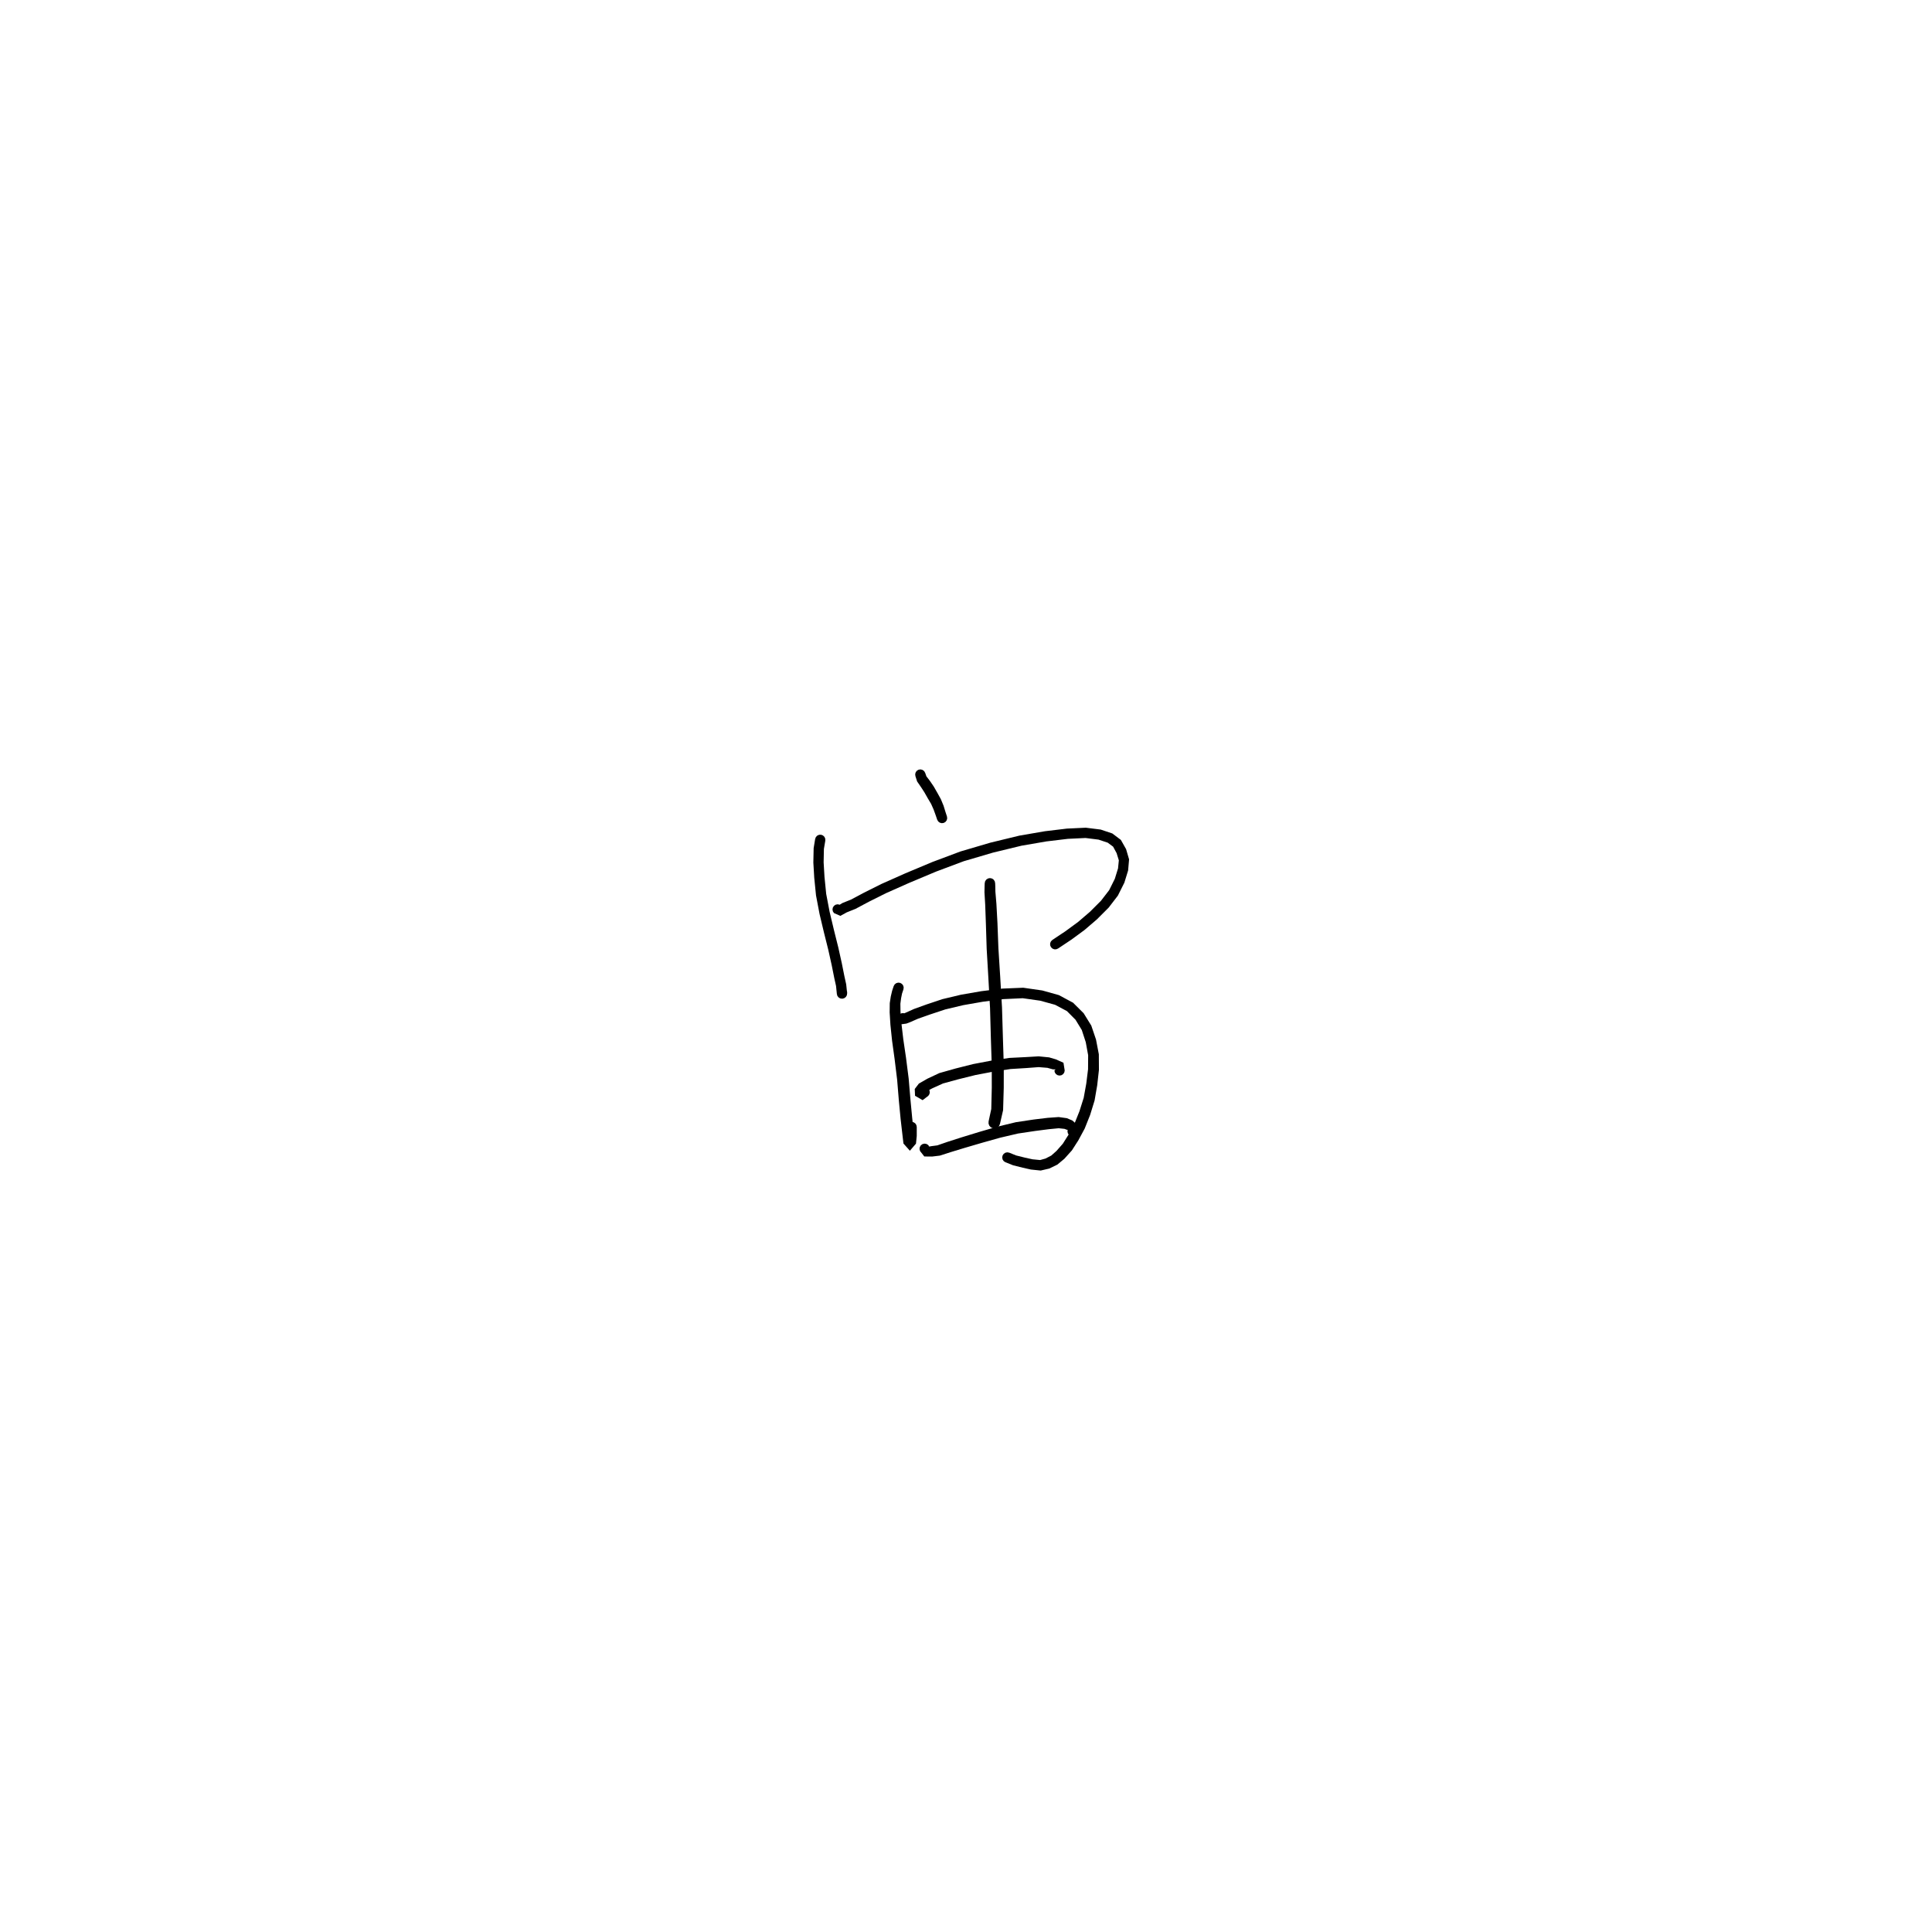
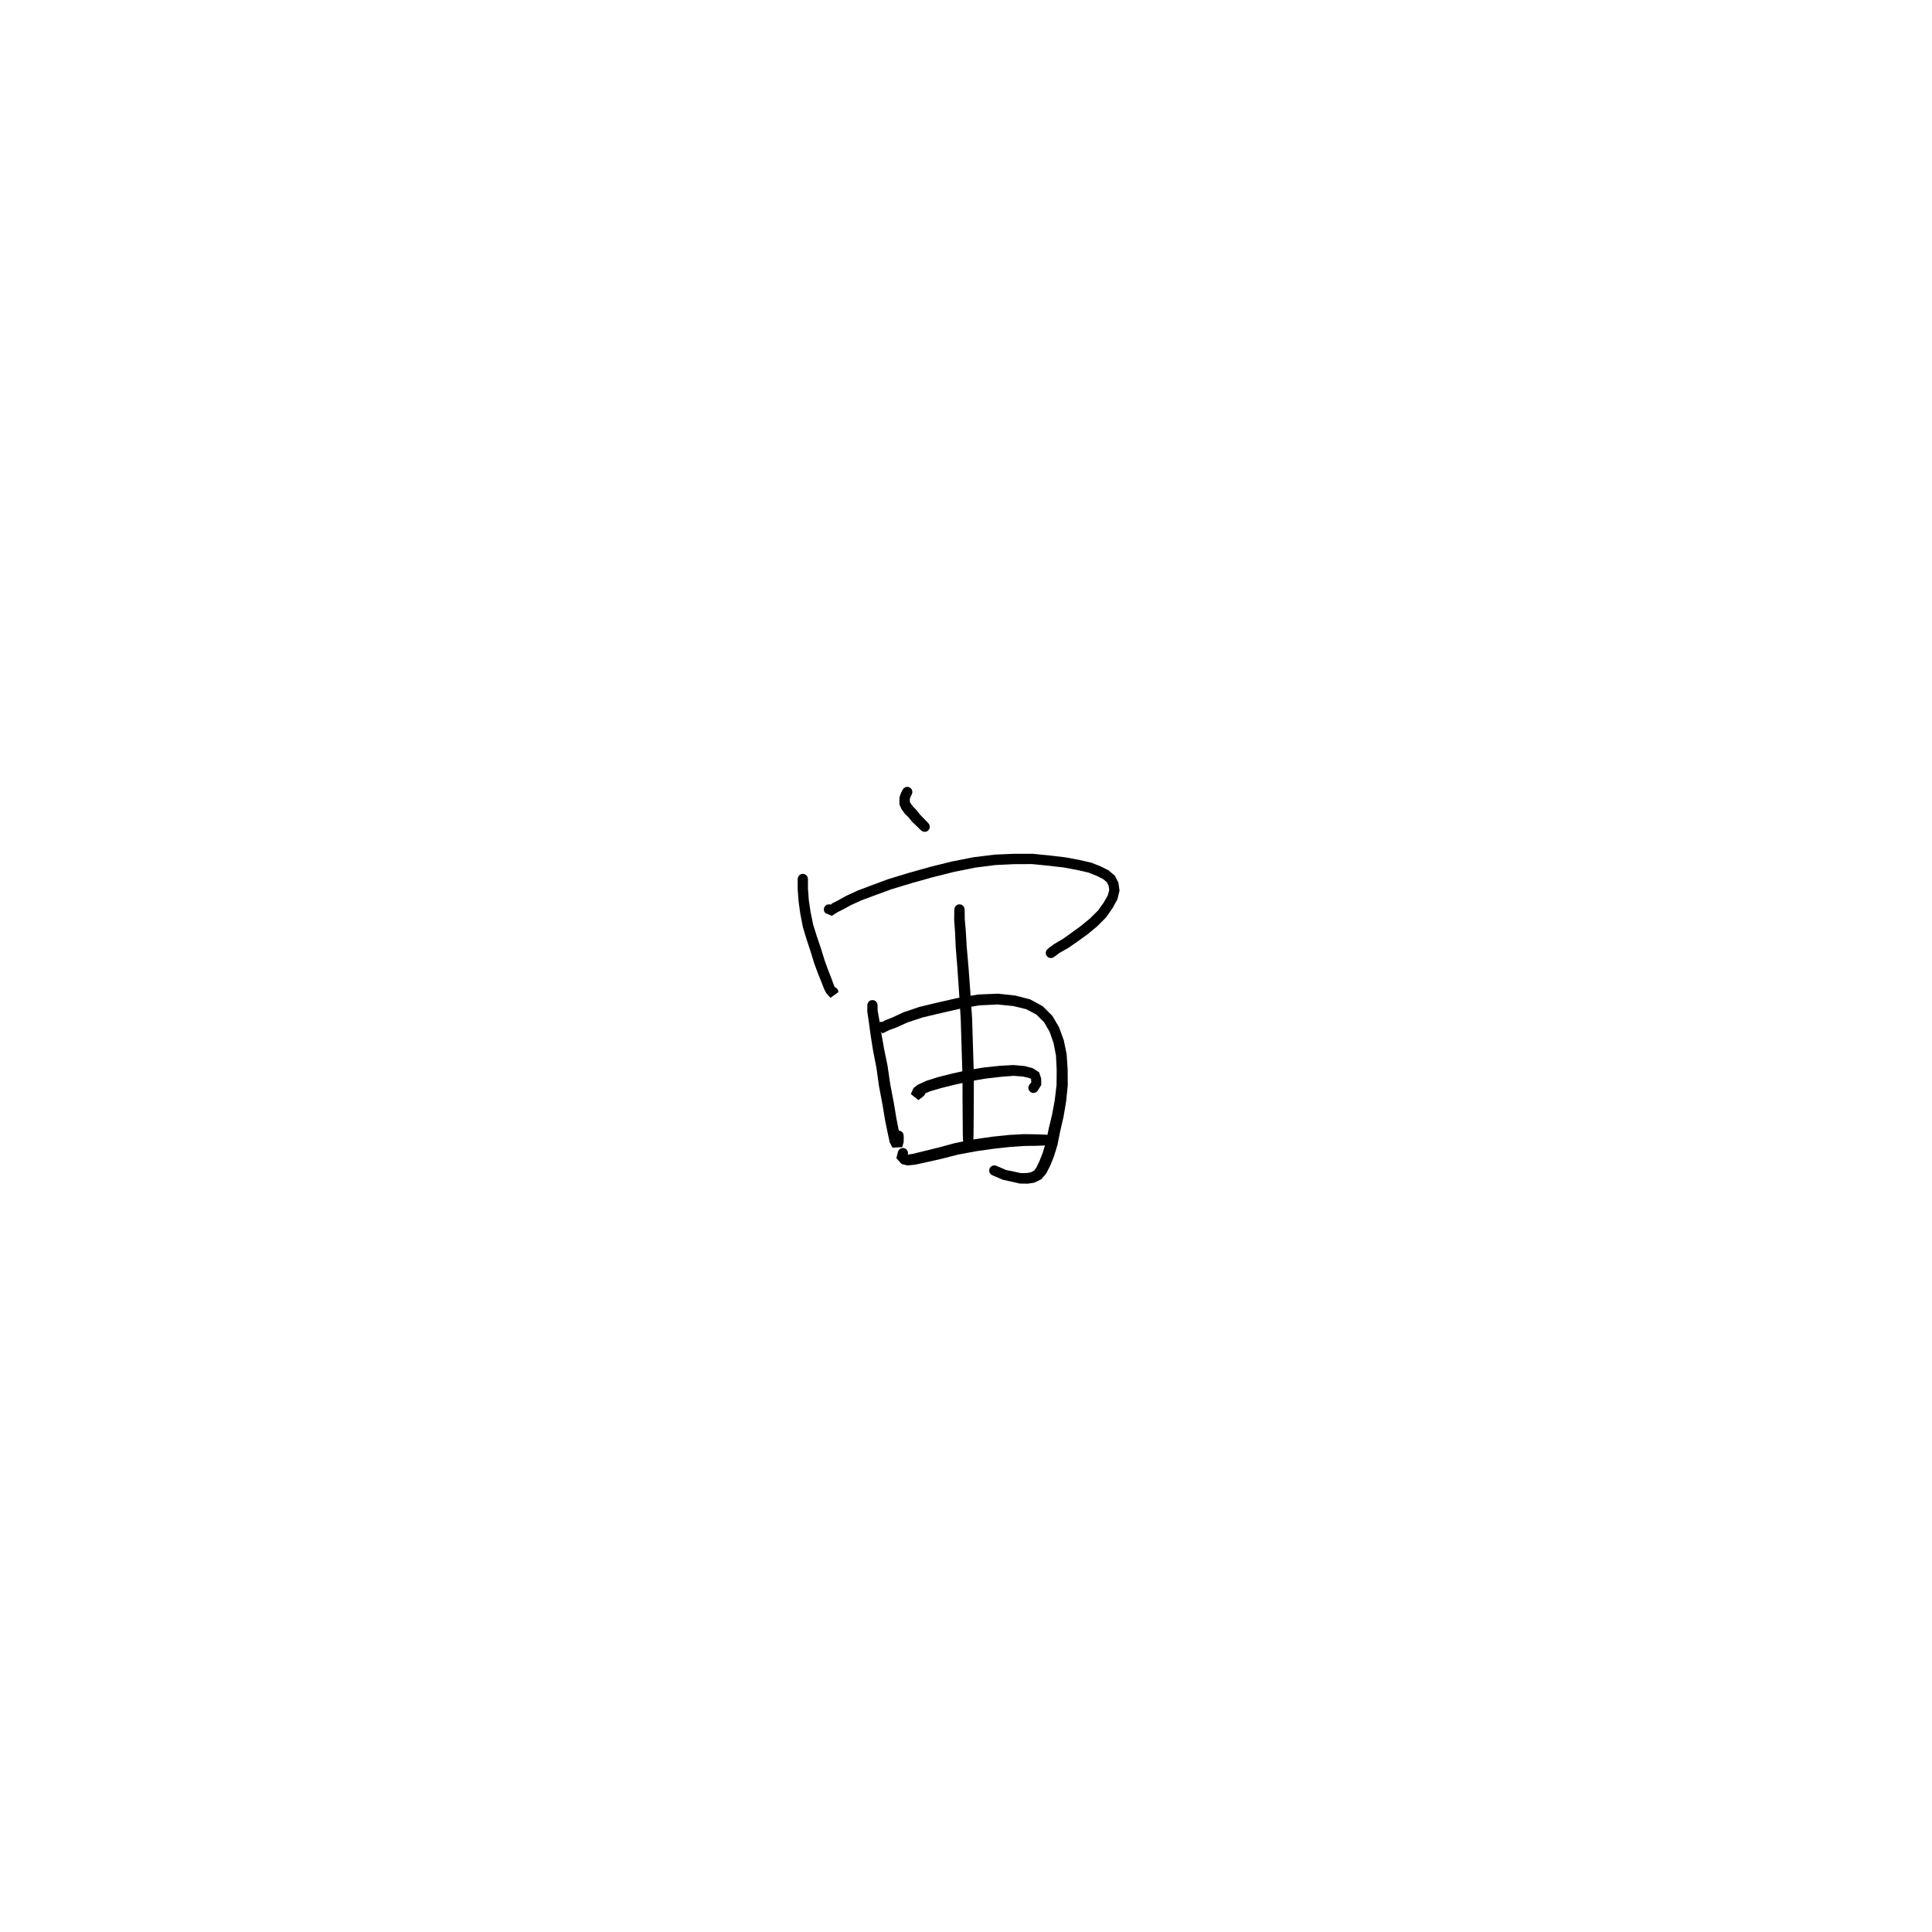
<svg xmlns="http://www.w3.org/2000/svg" viewBox="-300 -300 900 900" width="900" height="900" overflow="visible">
-   <path d="M 126.443 61.569 L 127.224 64.02 L 129.072 66.713 L 130.588 69.046 L 132.162 71.814 L 133.756 74.507 L 134.91 77.1 L 135.894 79.815 L 136.578 81.839 L 137.041 82.651 L 137.78 83.224 L 138.681 83.471 L 139.609 83.354 L 140.421 82.891 L 140.995 82.153 L 141.242 81.251 L 141.125 80.323 L 140.457 78.294 L 139.549 75.333 L 138.271 72.25 L 136.621 69.267 L 134.953 66.36 L 133.226 63.828 L 131.559 61.656 L 130.989 60.053 L 130.526 59.241 L 129.788 58.668 L 128.886 58.421 L 127.958 58.538 L 127.146 59.001 L 126.573 59.739 L 126.326 60.641 Z" fill="black" fill-rule="nonzero" />
-   <path d="M 79.731 90.822 L 79.03 95.086 L 78.888 101.805 L 79.301 108.842 L 80.129 117.104 L 81.779 125.772 L 83.821 134.352 L 85.844 142.444 L 87.453 149.686 L 88.668 155.759 L 89.458 159.299 L 89.846 163.084 L 90.122 163.978 L 90.719 164.698 L 91.545 165.134 L 92.476 165.221 L 93.37 164.946 L 94.089 164.349 L 94.526 163.522 L 94.613 162.591 L 94.19 158.539 L 93.359 154.782 L 92.141 148.692 L 90.507 141.34 L 88.477 133.216 L 86.465 124.768 L 84.871 116.41 L 84.078 108.455 L 83.68 101.708 L 83.808 95.454 L 84.458 91.61 L 84.429 90.676 L 84.044 89.823 L 83.363 89.183 L 82.489 88.853 L 81.554 88.882 L 80.702 89.266 L 80.062 89.948 Z M 94.626 162.838 L 94.626 162.162 L 94.444 161.245 L 93.924 160.468 L 93.147 159.948 L 92.23 159.766 L 91.313 159.948 L 90.535 160.468 L 90.016 161.245 L 89.833 162.162 L 89.833 162.838 L 90.016 163.755 L 90.535 164.532 L 91.313 165.052 L 92.23 165.234 L 93.147 165.052 L 93.924 164.532 L 94.444 163.755 Z" fill="black" fill-rule="nonzero" />
-   <path d="M 88.508 125.343 L 91.46 126.649 L 94.464 125.007 L 98.537 123.376 L 104.677 120.104 L 112.705 116.089 L 123.584 111.255 L 136.087 106.011 L 148.933 101.192 L 162.581 97.179 L 175.83 93.967 L 187.446 91.965 L 197.437 90.766 L 205.679 90.368 L 211.728 91.127 L 216.023 92.549 L 218.527 94.407 L 220.156 97.416 L 221.196 100.768 L 220.83 104.511 L 219.335 109.366 L 216.688 114.669 L 212.867 119.629 L 207.764 124.728 L 202.227 129.474 L 196.261 133.848 L 190.225 137.871 L 189.563 138.531 L 189.204 139.395 L 189.203 140.33 L 189.56 141.194 L 190.221 141.856 L 191.084 142.215 L 192.019 142.216 L 192.883 141.859 L 199.009 137.774 L 205.205 133.229 L 211.02 128.245 L 216.457 122.804 L 220.744 117.223 L 223.773 111.174 L 225.522 105.489 L 225.967 100.313 L 224.573 95.557 L 222.149 91.268 L 218.166 88.262 L 212.732 86.441 L 205.808 85.578 L 197.022 85.991 L 186.743 87.224 L 174.846 89.276 L 161.338 92.551 L 147.418 96.646 L 134.319 101.556 L 121.687 106.854 L 110.673 111.749 L 102.485 115.842 L 96.463 119.056 L 92.428 120.669 L 90.297 122 L 91.897 121.954 L 91.12 121.435 L 90.203 121.252 L 89.286 121.435 L 88.508 121.954 L 87.989 122.732 L 87.806 123.649 L 87.989 124.566 Z" fill="black" fill-rule="nonzero" />
-   <path d="M 116.308 159.377 L 115.594 161.532 L 114.967 164.164 L 114.486 167.287 L 114.434 171.592 L 114.791 177.403 L 115.562 184.795 L 116.742 193.326 L 117.924 202.982 L 118.72 212.672 L 119.535 221.222 L 120.378 228.529 L 120.864 232.695 L 123.851 236.059 L 126.701 232.742 L 127.055 229.187 L 127.058 225 L 126.876 224.083 L 126.357 223.306 L 125.579 222.786 L 124.662 222.604 L 123.745 222.786 L 122.968 223.306 L 122.448 224.083 L 122.266 225 L 122.27 228.921 L 121.813 231.853 L 123.851 230.968 L 126.028 231.9 L 125.703 227.958 L 124.924 220.67 L 124.118 212.192 L 123.292 202.423 L 122.041 192.62 L 120.789 184.124 L 119.938 176.921 L 119.485 171.381 L 119.433 167.578 L 119.762 165.025 L 120.217 162.793 L 120.854 160.893 L 120.971 159.965 L 120.724 159.064 L 120.151 158.325 L 119.339 157.862 L 118.411 157.745 L 117.509 157.992 L 116.771 158.565 Z" fill="black" fill-rule="nonzero" />
-   <path d="M 118.465 173.253 L 118.238 177.37 L 122.202 176.832 L 123.999 176.155 L 127.583 174.583 L 133.169 172.61 L 140.337 170.231 L 148.674 168.249 L 157.865 166.643 L 167.439 165.427 L 176.443 165.011 L 184.579 166.164 L 191.478 168.063 L 197.02 171.006 L 201.004 175.019 L 203.936 179.811 L 205.788 185.481 L 206.903 191.578 L 206.858 198.094 L 206.031 204.76 L 204.828 211.412 L 202.857 217.633 L 200.51 223.482 L 197.788 228.535 L 195.13 232.75 L 192.156 236.142 L 189.74 238.293 L 187.031 239.694 L 184.526 240.393 L 180.984 240.049 L 177.513 239.29 L 173.357 238.256 L 170.147 236.964 L 169.228 236.793 L 168.313 236.987 L 167.542 237.516 L 167.032 238.299 L 166.861 239.218 L 167.054 240.133 L 167.583 240.904 L 168.367 241.414 L 171.914 242.826 L 176.406 243.953 L 180.232 244.816 L 184.798 245.283 L 188.78 244.36 L 192.557 242.518 L 195.817 239.804 L 199.329 235.899 L 202.347 231.194 L 205.301 225.707 L 207.819 219.394 L 209.902 212.642 L 211.131 205.51 L 211.926 198.392 L 211.881 191.125 L 210.563 184.249 L 208.362 177.756 L 204.807 172.008 L 199.872 167.102 L 193.252 163.558 L 185.556 161.403 L 176.665 160.124 L 167.021 160.519 L 157.135 161.735 L 147.677 163.372 L 138.987 165.445 L 131.56 167.93 L 125.795 170.012 L 122.082 171.683 L 119.825 172.627 L 121.627 173.981 L 122.751 175.396 L 122.998 174.494 L 122.881 173.567 L 122.418 172.754 L 121.68 172.181 L 120.778 171.934 L 119.85 172.051 L 119.038 172.514 Z" fill="black" fill-rule="nonzero" />
-   <path d="M 129.049 207.089 L 128.998 207.771 L 130.365 207.925 L 130.492 209.469 L 131.012 208.737 L 134.302 206.981 L 139.303 204.713 L 146.403 202.776 L 154.411 200.791 L 162.804 199.194 L 170.745 197.993 L 177.925 197.551 L 183.851 197.107 L 187.905 197.434 L 190.434 198.133 L 191.762 198.181 L 191.185 198.649 L 191.367 199.566 L 191.887 200.343 L 192.664 200.862 L 193.581 201.045 L 194.498 200.862 L 195.275 200.343 L 195.795 199.566 L 195.977 198.649 L 195.4 195.062 L 191.863 193.488 L 188.716 192.566 L 183.851 192.083 L 177.616 192.449 L 170.201 192.818 L 161.926 194.049 L 153.292 195.695 L 145.084 197.764 L 137.589 199.881 L 132.05 202.478 L 128.042 204.776 L 126.129 207.288 L 126.257 210.453 L 129.786 212.499 L 132.438 210.478 L 132.957 209.701 L 133.139 208.784 L 132.957 207.867 L 132.438 207.089 L 131.66 206.57 L 130.743 206.388 L 129.826 206.57 Z" fill="black" fill-rule="nonzero" />
-   <path d="M 128.6 236.207 L 130.578 238.73 L 134.211 238.765 L 137.826 238.33 L 142.861 236.709 L 149.328 234.742 L 157.422 232.37 L 165.874 229.996 L 174.23 228.039 L 182.194 226.85 L 188.594 226.024 L 193.176 225.58 L 195.846 225.86 L 197.337 226.407 L 197.45 225.948 L 197.266 227.027 L 197.448 227.944 L 197.968 228.721 L 198.745 229.241 L 199.662 229.423 L 200.579 229.241 L 201.357 228.721 L 201.876 227.944 L 202.058 227.027 L 201.875 224.052 L 199.555 221.972 L 196.992 220.897 L 193.176 220.366 L 188.027 220.733 L 181.455 221.528 L 173.202 222.772 L 164.531 224.869 L 155.956 227.36 L 147.834 229.852 L 141.328 231.939 L 136.634 233.561 L 133.762 233.938 L 132.26 234.243 L 132.887 234.064 L 132.313 233.325 L 131.501 232.862 L 130.573 232.745 L 129.672 232.992 L 128.933 233.565 L 128.47 234.377 L 128.353 235.305 Z" fill="black" fill-rule="nonzero" />
-   <path d="M 158.752 111.486 L 158.752 112.162 L 158.935 113.079 L 159.454 113.857 L 160.232 114.376 L 161.149 114.558 L 162.066 114.376 L 162.843 113.857 L 163.362 113.079 L 163.545 112.162 L 163.545 111.486 L 163.362 110.569 L 162.843 109.792 L 162.066 109.273 L 161.149 109.09 L 160.232 109.273 L 159.454 109.792 L 158.935 110.569 Z M 163.545 112.162 L 163.586 111.486 L 163.4 110.554 L 162.872 109.763 L 162.081 109.235 L 161.149 109.049 L 160.216 109.235 L 159.425 109.763 L 158.897 110.554 L 158.712 111.486 L 158.752 112.162 L 158.935 113.079 L 159.454 113.857 L 160.232 114.376 L 161.149 114.558 L 162.066 114.376 L 162.843 113.857 L 163.362 113.079 Z M 158.712 111.486 L 158.662 112.703 L 158.602 115.662 L 158.939 121.362 L 159.265 130.241 L 159.633 142.024 L 160.414 155.433 L 161.199 169.579 L 161.587 183.734 L 161.995 196.265 L 162.011 206.72 L 161.773 216.616 L 160.529 222.385 L 160.505 223.442 L 160.888 224.429 L 161.619 225.193 L 162.587 225.62 L 163.645 225.644 L 164.631 225.261 L 165.396 224.529 L 165.823 223.561 L 167.281 217.167 L 167.583 206.793 L 167.599 196.167 L 167.197 183.564 L 166.774 169.34 L 165.938 155.108 L 165.097 141.76 L 164.654 130.029 L 164.17 121.071 L 163.695 115.419 L 163.636 112.703 L 163.586 111.486 L 163.4 110.554 L 162.872 109.763 L 162.081 109.235 L 161.149 109.049 L 160.216 109.235 L 159.425 109.763 L 158.897 110.554 Z" fill="black" fill-rule="nonzero" />
+   <path d="M 120.492 67.847 L 119.757 69.326 L 119.041 71.281 L 118.962 72.973 L 119.023 74.874 L 120.09 77.148 L 121.536 79.103 L 123.19 80.723 L 124.845 82.74 L 127.001 84.823 L 129.049 86.83 L 129.826 87.349 L 130.743 87.531 L 131.66 87.349 L 132.438 86.83 L 132.957 86.052 L 133.139 85.135 L 132.957 84.218 L 132.438 83.441 L 130.431 81.393 L 128.533 79.422 L 126.945 77.385 L 125.355 75.762 L 124.369 74.473 L 123.815 73.505 L 123.875 72.973 L 123.796 72.232 L 124.162 71.214 L 124.778 69.991 L 125.025 69.089 L 124.908 68.161 L 124.445 67.349 L 123.707 66.776 L 122.805 66.529 L 121.877 66.646 L 121.065 67.109 Z" fill="black" fill-rule="nonzero" />
+   <path d="M 71.59 109.459 L 71.592 114.285 L 72.002 119.857 L 72.808 125.683 L 74.034 131.948 L 75.671 137.383 L 77.677 143.471 L 79.299 148.77 L 80.974 153.323 L 82.624 157.384 L 83.891 160.67 L 84.93 162.675 L 86.843 164.837 L 90.572 162.162 L 90.39 161.245 L 89.87 160.468 L 89.093 159.948 L 88.176 159.766 L 87.259 159.948 L 86.481 160.468 L 85.962 161.245 L 85.779 162.162 L 89.509 160.839 L 88.989 160.028 L 88.406 158.789 L 87.241 155.589 L 85.648 151.542 L 84.079 147.176 L 82.458 141.934 L 80.41 135.86 L 78.804 130.755 L 77.597 124.857 L 76.782 119.332 L 76.381 114.093 L 76.383 109.459 L 76.2 108.542 L 75.681 107.765 L 74.903 107.246 L 73.986 107.063 L 73.069 107.246 L 72.292 107.765 L 71.773 108.542 Z" fill="black" fill-rule="nonzero" />
+   <path d="M 84.454 125.343 L 87.483 126.628 L 90.203 124.905 L 92.553 123.747 L 96.149 121.757 L 101.269 119.413 L 107.679 117.031 L 115.309 114.237 L 124.546 111.435 L 134.623 108.616 L 144.258 106.195 L 154.247 104.178 L 163.792 102.965 L 172.556 102.549 L 180.896 102.535 L 188.864 103.328 L 195.655 104.126 L 202.015 105.32 L 207.073 106.482 L 210.851 108.001 L 213.772 109.448 L 215.645 110.977 L 216.426 112.597 L 216.731 114.57 L 216.08 117.055 L 214.224 120.321 L 211.568 124.079 L 207.726 127.888 L 203.409 131.406 L 199.034 134.607 L 195.098 137.393 L 190.92 139.867 L 188.089 142.002 L 187.465 142.698 L 187.155 143.58 L 187.206 144.514 L 187.61 145.357 L 188.306 145.981 L 189.188 146.291 L 190.122 146.24 L 190.965 145.836 L 193.54 143.916 L 197.74 141.526 L 201.912 138.637 L 206.456 135.35 L 211.058 131.571 L 215.324 127.272 L 218.343 122.922 L 220.541 118.891 L 221.513 114.889 L 221.006 111.187 L 219.355 107.942 L 216.363 105.417 L 212.798 103.621 L 208.468 101.897 L 202.985 100.626 L 196.372 99.388 L 189.379 98.564 L 181.131 97.735 L 172.444 97.721 L 163.37 98.116 L 153.456 99.336 L 143.175 101.372 L 133.35 103.816 L 123.157 106.673 L 113.745 109.547 L 105.97 112.428 L 99.406 114.911 L 93.986 117.432 L 90.285 119.496 L 87.77 120.77 L 86.166 122.02 L 87.843 121.954 L 87.066 121.435 L 86.149 121.252 L 85.232 121.435 L 84.454 121.954 L 83.935 122.732 L 83.752 123.649 L 83.935 124.566 Z" fill="black" fill-rule="nonzero" />
+   <path d="M 104.023 168.243 L 104.014 171.199 L 104.771 176.319 L 105.533 182.013 L 106.706 189.389 L 108.281 197.471 L 109.472 205.978 L 111.09 214.525 L 112.304 221.829 L 113.556 227.951 L 114.471 232.198 L 115.744 234.628 L 120.301 234.383 L 120.965 231.995 L 120.977 229.054 L 120.795 228.137 L 120.275 227.36 L 119.498 226.84 L 118.581 226.658 L 117.664 226.84 L 116.887 227.36 L 116.367 228.137 L 116.185 229.054 L 116.197 231.518 L 116.051 231.833 L 119.797 231.588 L 119.448 230.775 L 118.741 226.914 L 117.561 220.873 L 116.342 213.583 L 114.717 205.103 L 113.476 196.583 L 111.807 188.449 L 110.548 181.23 L 109.689 175.572 L 108.824 170.693 L 108.815 168.243 L 108.633 167.326 L 108.113 166.549 L 107.336 166.029 L 106.419 165.847 L 105.502 166.029 L 104.725 166.549 L 104.205 167.326 Z" fill="black" fill-rule="nonzero" />
+   <path d="M 108.077 178.378 L 111.138 181.381 L 114.314 179.825 L 117.542 178.658 L 122.743 176.291 L 129.817 173.953 L 138.217 171.963 L 147.057 169.946 L 156.159 168.339 L 164.736 167.924 L 172.079 168.67 L 178.114 170.138 L 182.808 172.635 L 186.387 176.216 L 188.931 180.618 L 190.798 185.926 L 191.907 191.662 L 192.241 198.316 L 192.188 205.396 L 191.346 212.461 L 190.114 219.183 L 188.464 226.034 L 187.259 232.034 L 185.72 237.072 L 184.207 240.924 L 182.79 243.869 L 181.815 245.259 L 180.208 246.098 L 178.404 246.435 L 175.623 246.495 L 172.203 245.753 L 168.663 245.024 L 164.12 243.068 L 163.205 242.874 L 162.286 243.045 L 161.502 243.555 L 160.973 244.326 L 160.78 245.241 L 160.951 246.16 L 161.461 246.944 L 162.232 247.473 L 167.148 249.571 L 171.175 250.463 L 175.053 251.343 L 178.759 251.403 L 181.819 250.929 L 185.077 249.336 L 187.345 246.672 L 189.172 243.13 L 190.901 238.874 L 192.606 233.371 L 193.833 227.209 L 195.427 220.277 L 196.627 213.215 L 197.407 205.685 L 197.354 198.17 L 196.877 191.041 L 195.554 184.614 L 193.366 178.571 L 190.234 173.243 L 185.705 168.716 L 179.859 165.538 L 172.921 163.762 L 164.859 162.887 L 155.598 163.283 L 146.051 164.919 L 137.053 166.956 L 128.426 169.02 L 120.906 171.547 L 115.566 174.045 L 112.307 175.31 L 109.808 176.727 L 112.869 178.378 L 112.687 177.461 L 112.167 176.684 L 111.39 176.165 L 110.473 175.982 L 109.556 176.165 L 108.779 176.684 L 108.259 177.461 Z" fill="black" fill-rule="nonzero" />
+   <path d="M 127.022 207.089 L 126.895 207.785 L 129.069 208.713 L 128.64 210.715 L 129.918 209.8 L 133.251 208.383 L 138.34 206.88 L 144.732 205.297 L 151.926 203.691 L 159.077 202.464 L 166.247 201.62 L 172.095 201.168 L 176.593 201.5 L 179.329 202.137 L 180.402 202.648 L 180.265 203.054 L 180.475 204.041 L 179.425 205.428 L 179.068 206.292 L 179.069 207.227 L 179.428 208.09 L 180.09 208.751 L 180.954 209.107 L 181.889 209.106 L 182.752 208.748 L 183.413 208.086 L 185.065 205.418 L 185.006 202.352 L 184.057 199.515 L 181.076 197.593 L 177.326 196.608 L 172.095 196.13 L 165.78 196.488 L 158.355 197.266 L 150.911 198.471 L 143.511 200.109 L 136.93 201.769 L 131.479 203.509 L 127.514 205.335 L 125.549 206.852 L 124.309 209.665 L 127.835 212.485 L 130.411 210.478 L 130.93 209.701 L 131.112 208.784 L 130.93 207.867 L 130.411 207.089 L 129.633 206.57 L 128.716 206.388 L 127.799 206.57 Z" fill="black" fill-rule="nonzero" />
+   <path d="M 118.335 236.404 L 117.56 239.528 L 120.008 242.234 L 122.635 242.91 L 126.36 242.531 L 131.752 241.369 L 138.701 239.803 L 146.352 237.841 L 154.719 236.289 L 163.12 235.098 L 170.712 234.28 L 177.055 233.838 L 182.23 233.771 L 185.068 233.676 L 187.5 233.576 L 188.455 233.386 L 189.264 232.845 L 189.805 232.036 L 189.994 231.081 L 189.805 230.126 L 189.264 229.317 L 188.455 228.776 L 187.5 228.587 L 185.068 228.486 L 182.23 228.391 L 176.864 228.324 L 170.234 228.693 L 162.42 229.496 L 153.794 230.738 L 145.134 232.429 L 137.38 234.521 L 130.546 236.199 L 125.396 237.469 L 122.635 237.901 L 122.019 237.766 L 122.305 238.85 L 122.881 237.92 L 122.998 236.992 L 122.751 236.091 L 122.178 235.352 L 121.366 234.889 L 120.438 234.772 L 119.536 235.019 L 118.798 235.592 Z M 187.5 228.587 L 185.473 228.685 L 184.556 228.867 L 183.779 229.387 L 183.259 230.164 L 183.077 231.081 L 183.259 231.998 L 183.779 232.775 L 184.556 233.295 L 185.473 233.477 L 187.5 233.576 L 188.455 233.386 L 189.264 232.845 L 189.805 232.036 L 189.994 231.081 L 189.805 230.126 L 189.264 229.317 L 188.455 228.776 Z" fill="black" fill-rule="nonzero" />
+   <path d="M 144.563 123.649 L 144.563 124.324 L 144.746 125.241 L 145.265 126.019 L 146.042 126.538 L 146.959 126.721 L 147.876 126.538 L 148.654 126.019 L 149.173 125.241 L 149.356 124.324 L 149.356 123.649 L 149.173 122.732 L 148.654 121.954 L 147.876 121.435 L 146.959 121.252 L 146.042 121.435 L 145.265 121.954 L 144.746 122.732 Z M 149.356 124.324 L 149.372 124.054 L 149.188 123.131 L 148.665 122.348 L 147.883 121.825 L 146.959 121.641 L 146.036 121.825 L 145.254 122.348 L 144.731 123.131 L 144.547 124.054 L 144.563 124.324 L 144.746 125.241 L 145.265 126.019 L 146.042 126.538 L 146.959 126.721 L 147.876 126.538 L 148.654 126.019 L 149.173 125.241 Z M 144.547 124.054 L 144.52 125.676 L 144.488 128.644 L 144.854 133.54 L 145.214 141.259 L 145.992 151.01 L 146.771 162.34 L 147.554 174.854 L 147.951 188.19 L 148.357 201.126 L 148.394 212.027 L 148.447 220.541 L 148.515 228.378 L 148.6 231.081 L 148.784 232.005 L 149.307 232.788 L 150.09 233.311 L 151.014 233.495 L 151.937 233.311 L 152.72 232.788 L 153.244 232.005 L 153.427 231.081 L 153.512 228.378 L 153.58 220.541 L 153.633 212.027 L 153.67 201.036 L 153.265 188.026 L 152.852 174.606 L 152.013 161.984 L 151.17 150.612 L 150.326 140.903 L 149.876 133.216 L 149.431 128.383 L 149.399 125.676 L 149.372 124.054 L 149.188 123.131 L 148.665 122.348 L 147.883 121.825 L 146.959 121.641 L 146.036 121.825 L 145.254 122.348 L 144.731 123.131 Z" fill="black" fill-rule="nonzero" />
</svg>
